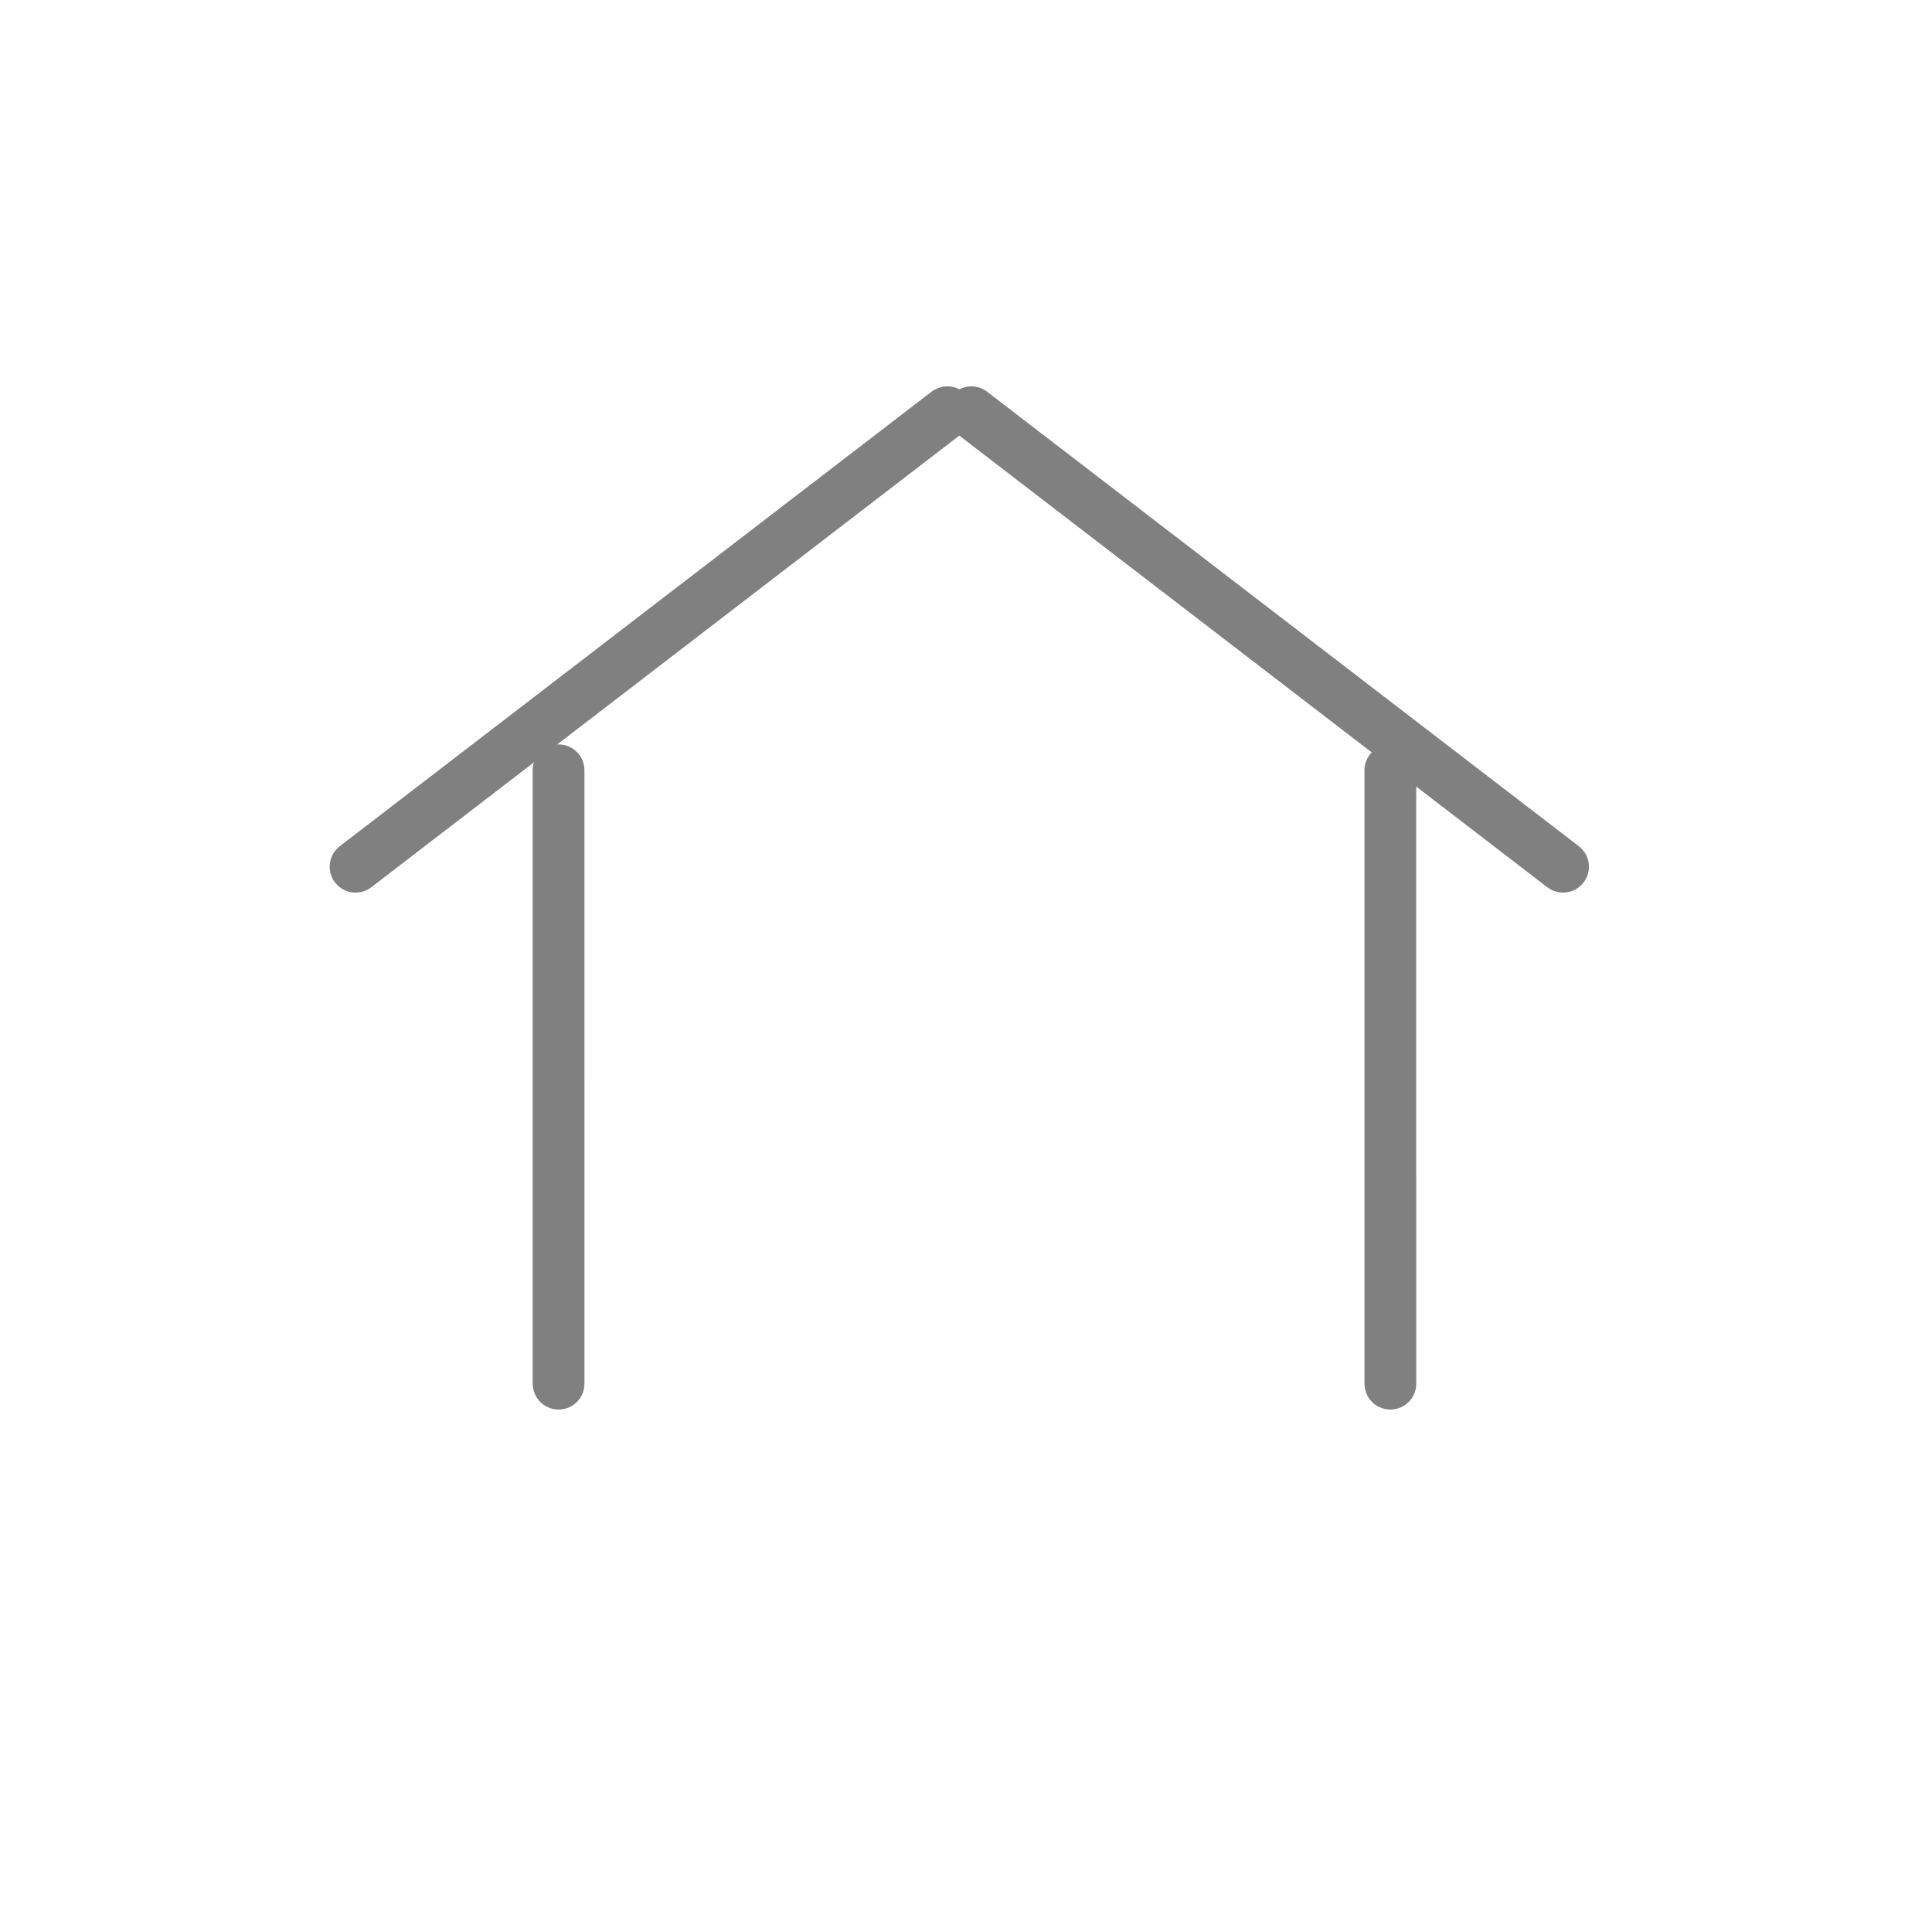
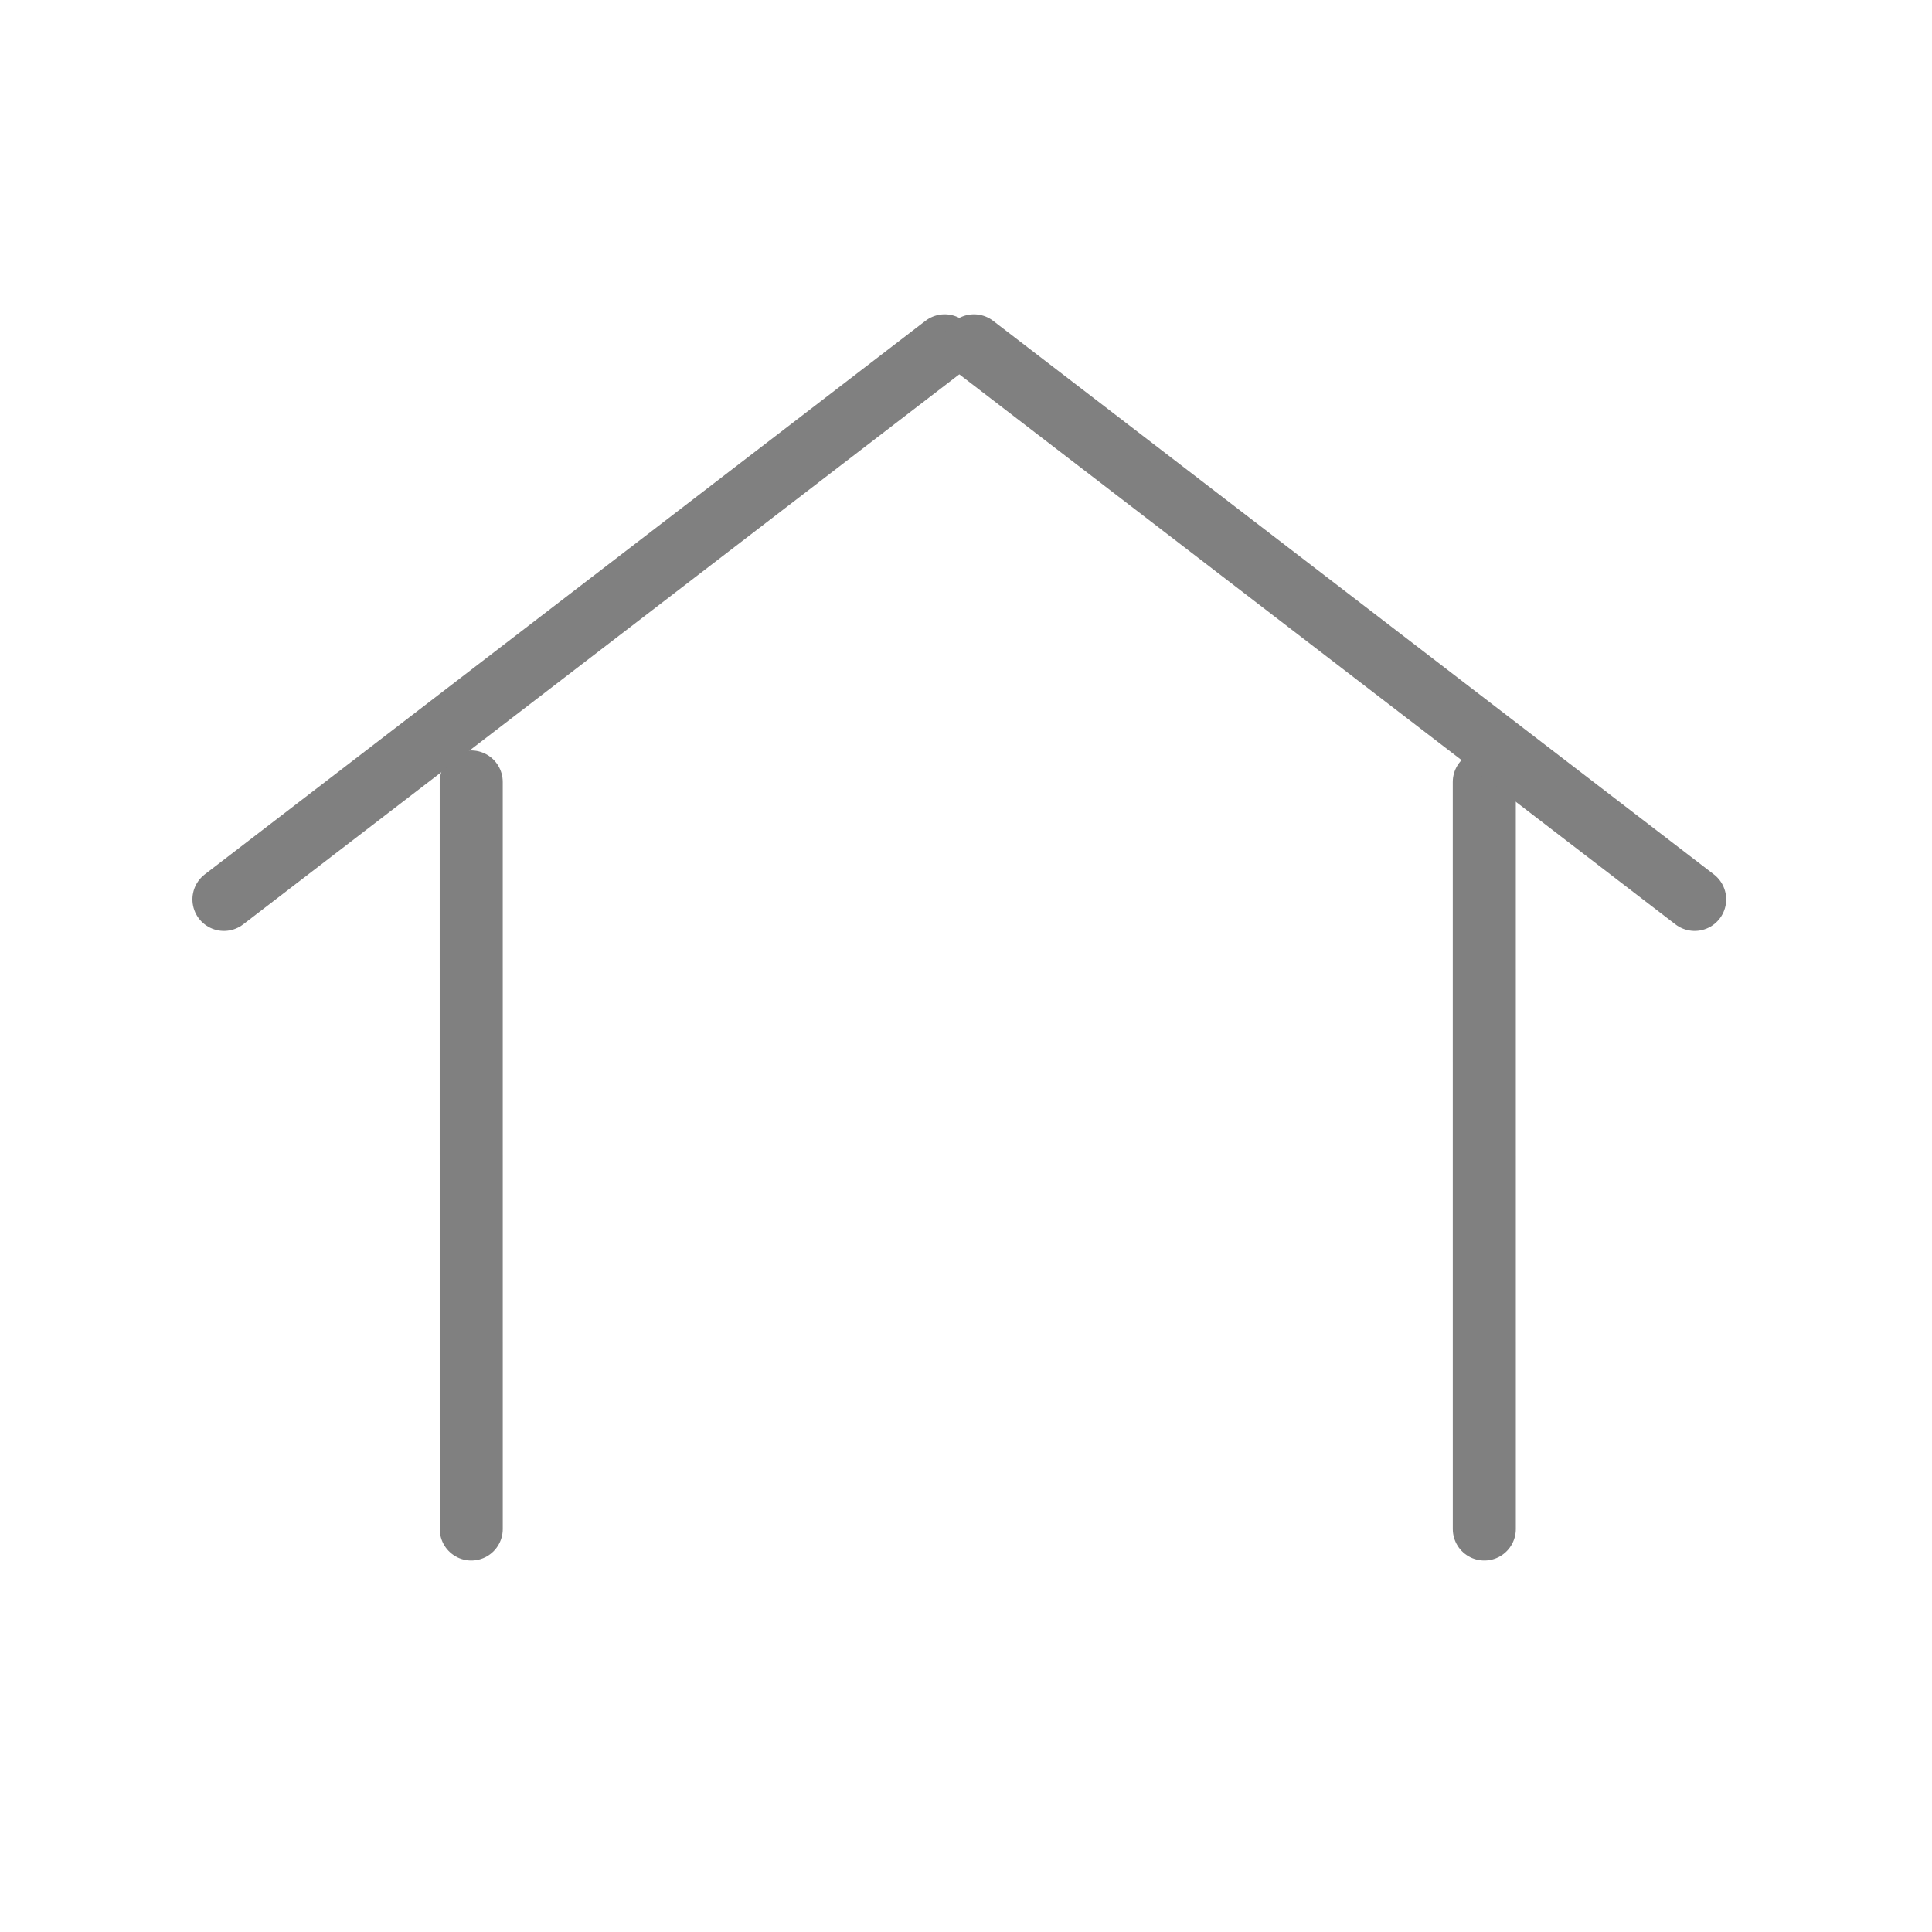
<svg xmlns="http://www.w3.org/2000/svg" width="77.685mm" height="77.685mm" viewBox="0 0 77.685 77.685" version="1.1" id="svg119458">
  <defs id="defs119455" />
  <g id="layer1" transform="translate(-49.84432,-80.16836)">
-     <path style="fill:#333333;fill-opacity:1;stroke:#808080;stroke-width:2.081;stroke-linecap:round;stroke-linejoin:round;stroke-miterlimit:4;stroke-dasharray:none;stroke-opacity:1" d="M 72.305,135.805 72.304,111.142" id="path78323" />
-     <path style="fill:#333333;fill-opacity:1;stroke:#808080;stroke-width:2.081;stroke-linecap:round;stroke-linejoin:round;stroke-miterlimit:4;stroke-dasharray:none;stroke-opacity:1" d="m 105.75,135.805 -7.7e-4,-24.663" id="path42314" />
-     <path style="fill:#333333;fill-opacity:1;stroke:#808080;stroke-width:2.081;stroke-linecap:round;stroke-linejoin:round;stroke-miterlimit:4;stroke-dasharray:none;stroke-opacity:1" d="M 64.141,115.019 87.934,96.744" id="path42316" />
-     <path style="fill:#333333;fill-opacity:1;stroke:#808080;stroke-width:2.081;stroke-linecap:round;stroke-linejoin:round;stroke-miterlimit:4;stroke-dasharray:none;stroke-opacity:1" d="M 112.694,115.019 88.901,96.744" id="path42759" />
+     <path style="fill:#333333;fill-opacity:1;stroke:#808080;stroke-width:2.535;stroke-linecap:round;stroke-linejoin:round;stroke-miterlimit:4;stroke-dasharray:none;stroke-opacity:1" d="M 68.793,141.649 68.792,111.611" id="path78323" />
+     <path style="fill:#333333;fill-opacity:1;stroke:#808080;stroke-width:2.535;stroke-linecap:round;stroke-linejoin:round;stroke-miterlimit:4;stroke-dasharray:none;stroke-opacity:1" d="m 109.528,141.649 -9.3e-4,-30.038" id="path42314" />
+     <path style="fill:#333333;fill-opacity:1;stroke:#808080;stroke-width:2.535;stroke-linecap:round;stroke-linejoin:round;stroke-miterlimit:4;stroke-dasharray:none;stroke-opacity:1" d="M 58.849,116.333 87.829,94.074" id="path42316" />
+     <path style="fill:#333333;fill-opacity:1;stroke:#808080;stroke-width:2.535;stroke-linecap:round;stroke-linejoin:round;stroke-miterlimit:4;stroke-dasharray:none;stroke-opacity:1" d="M 117.986,116.333 89.006,94.074" id="path42759" />
  </g>
</svg>
